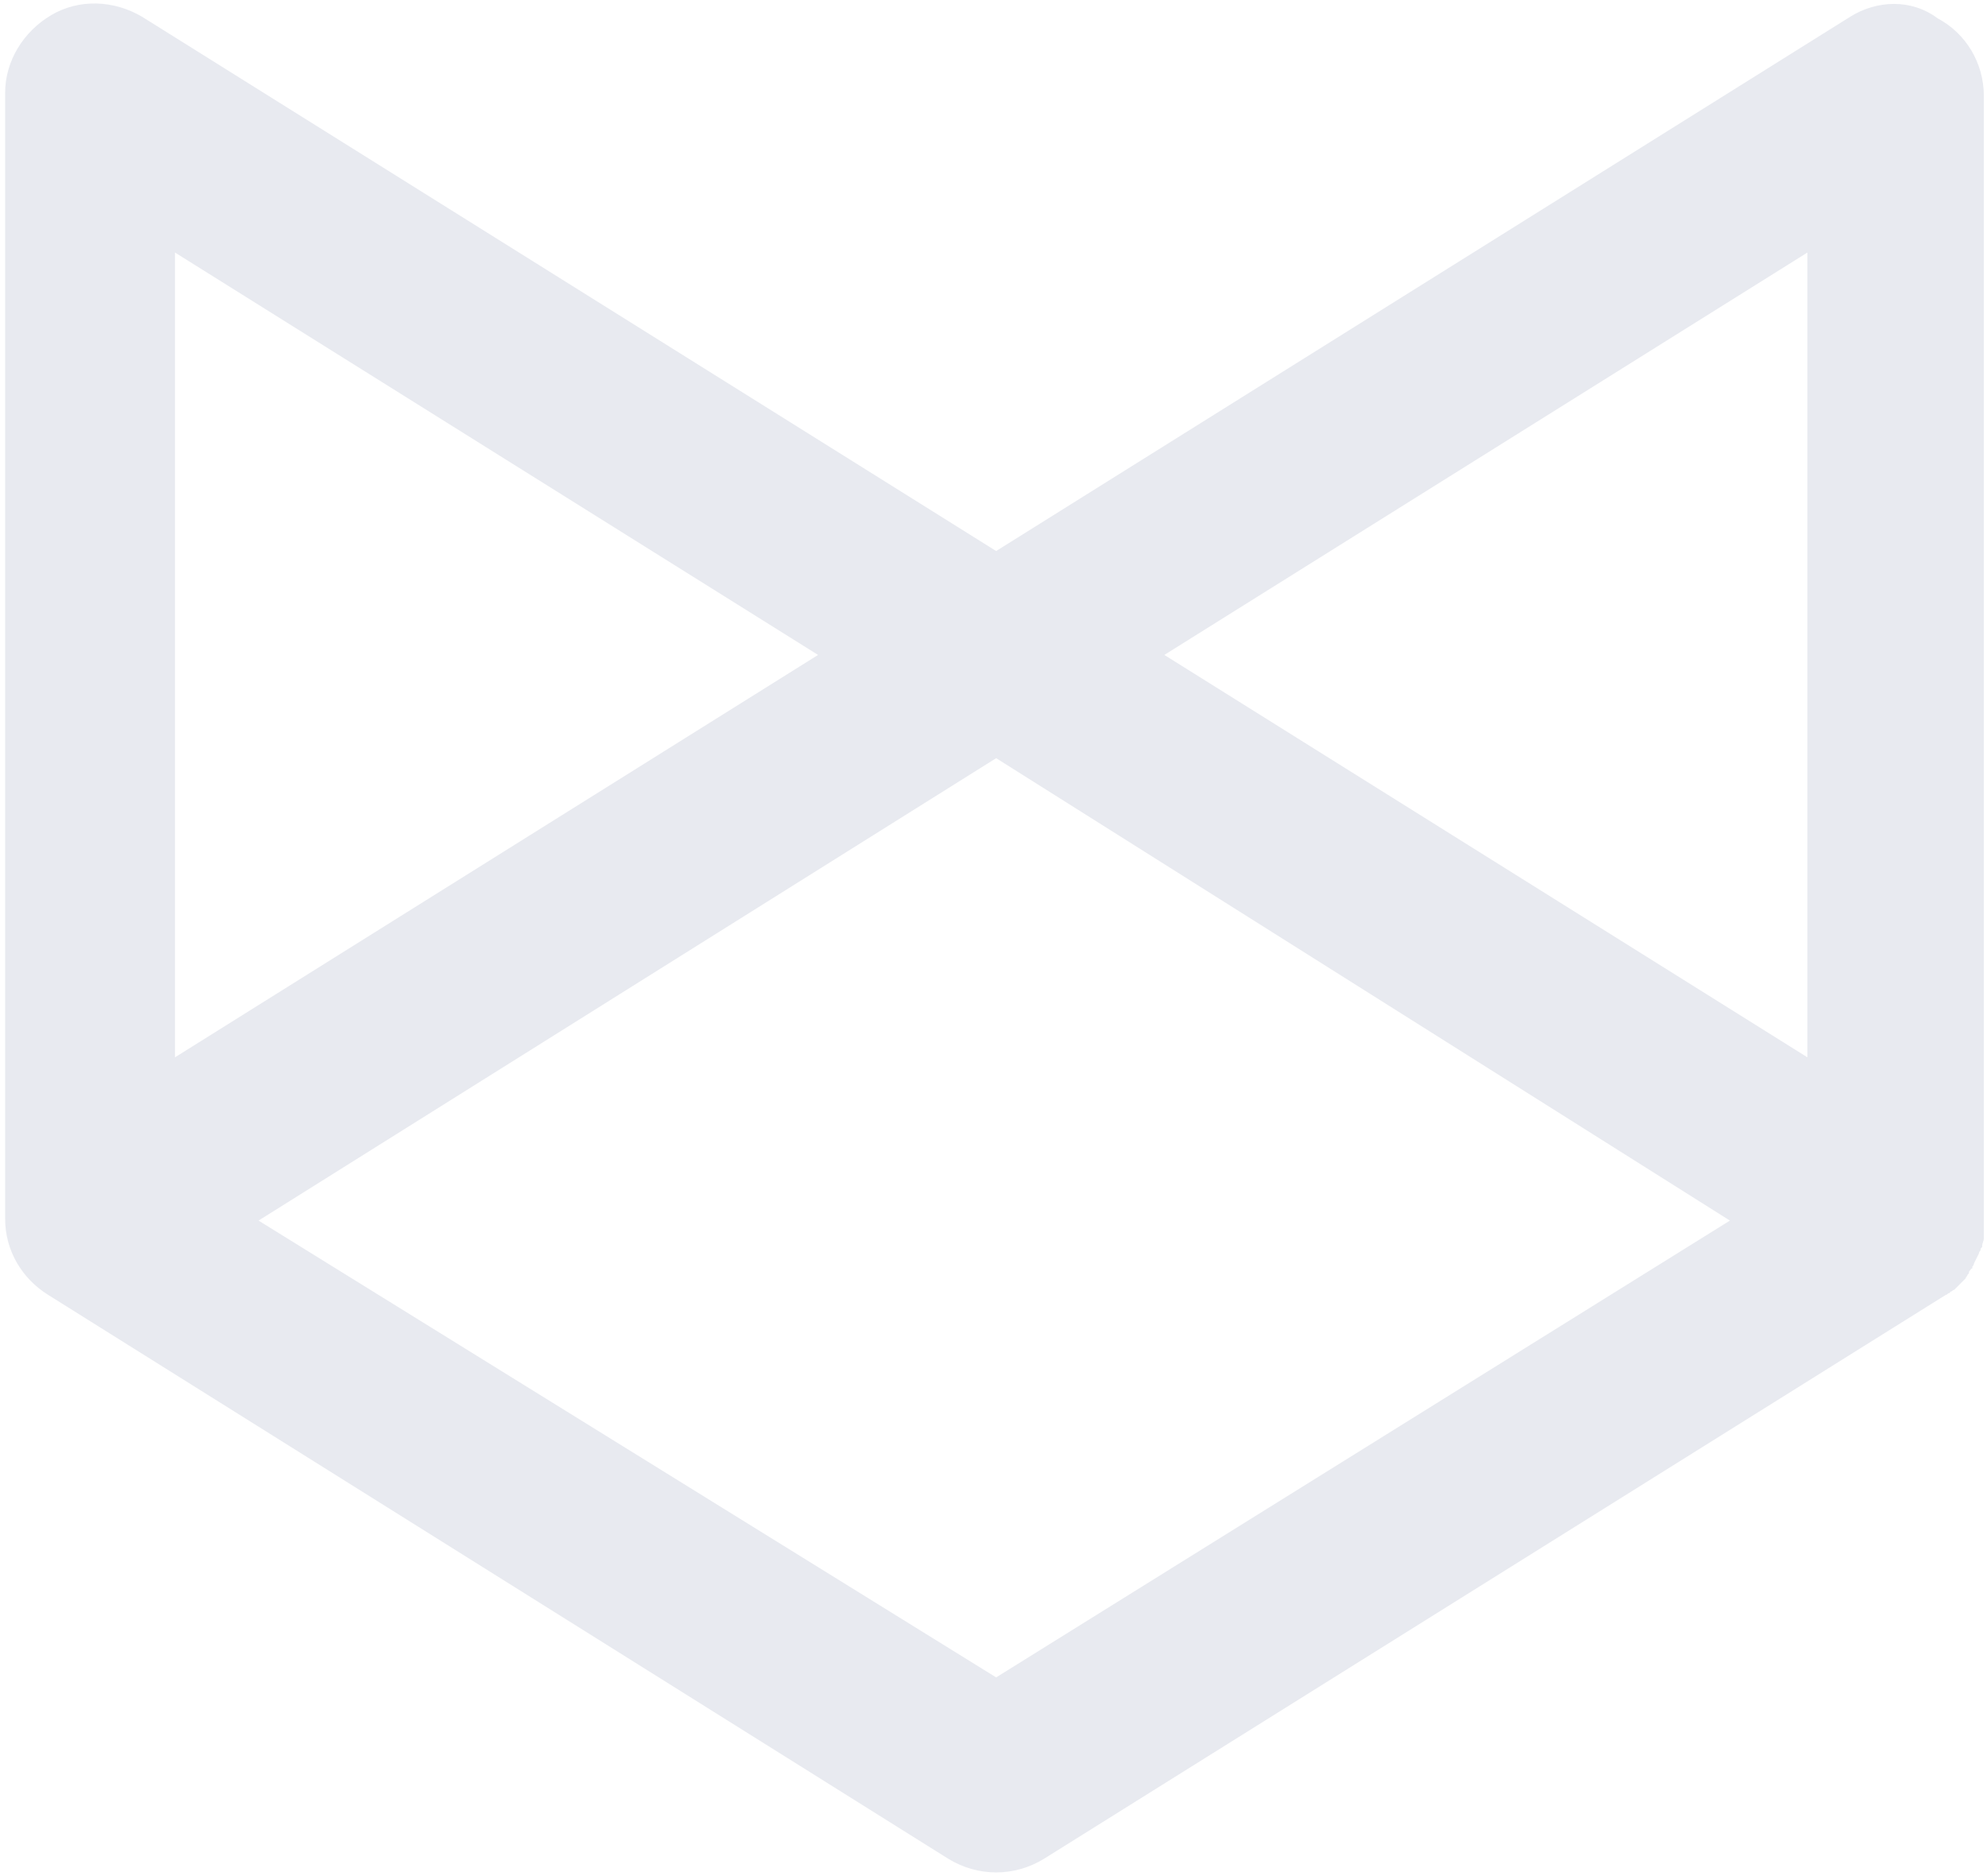
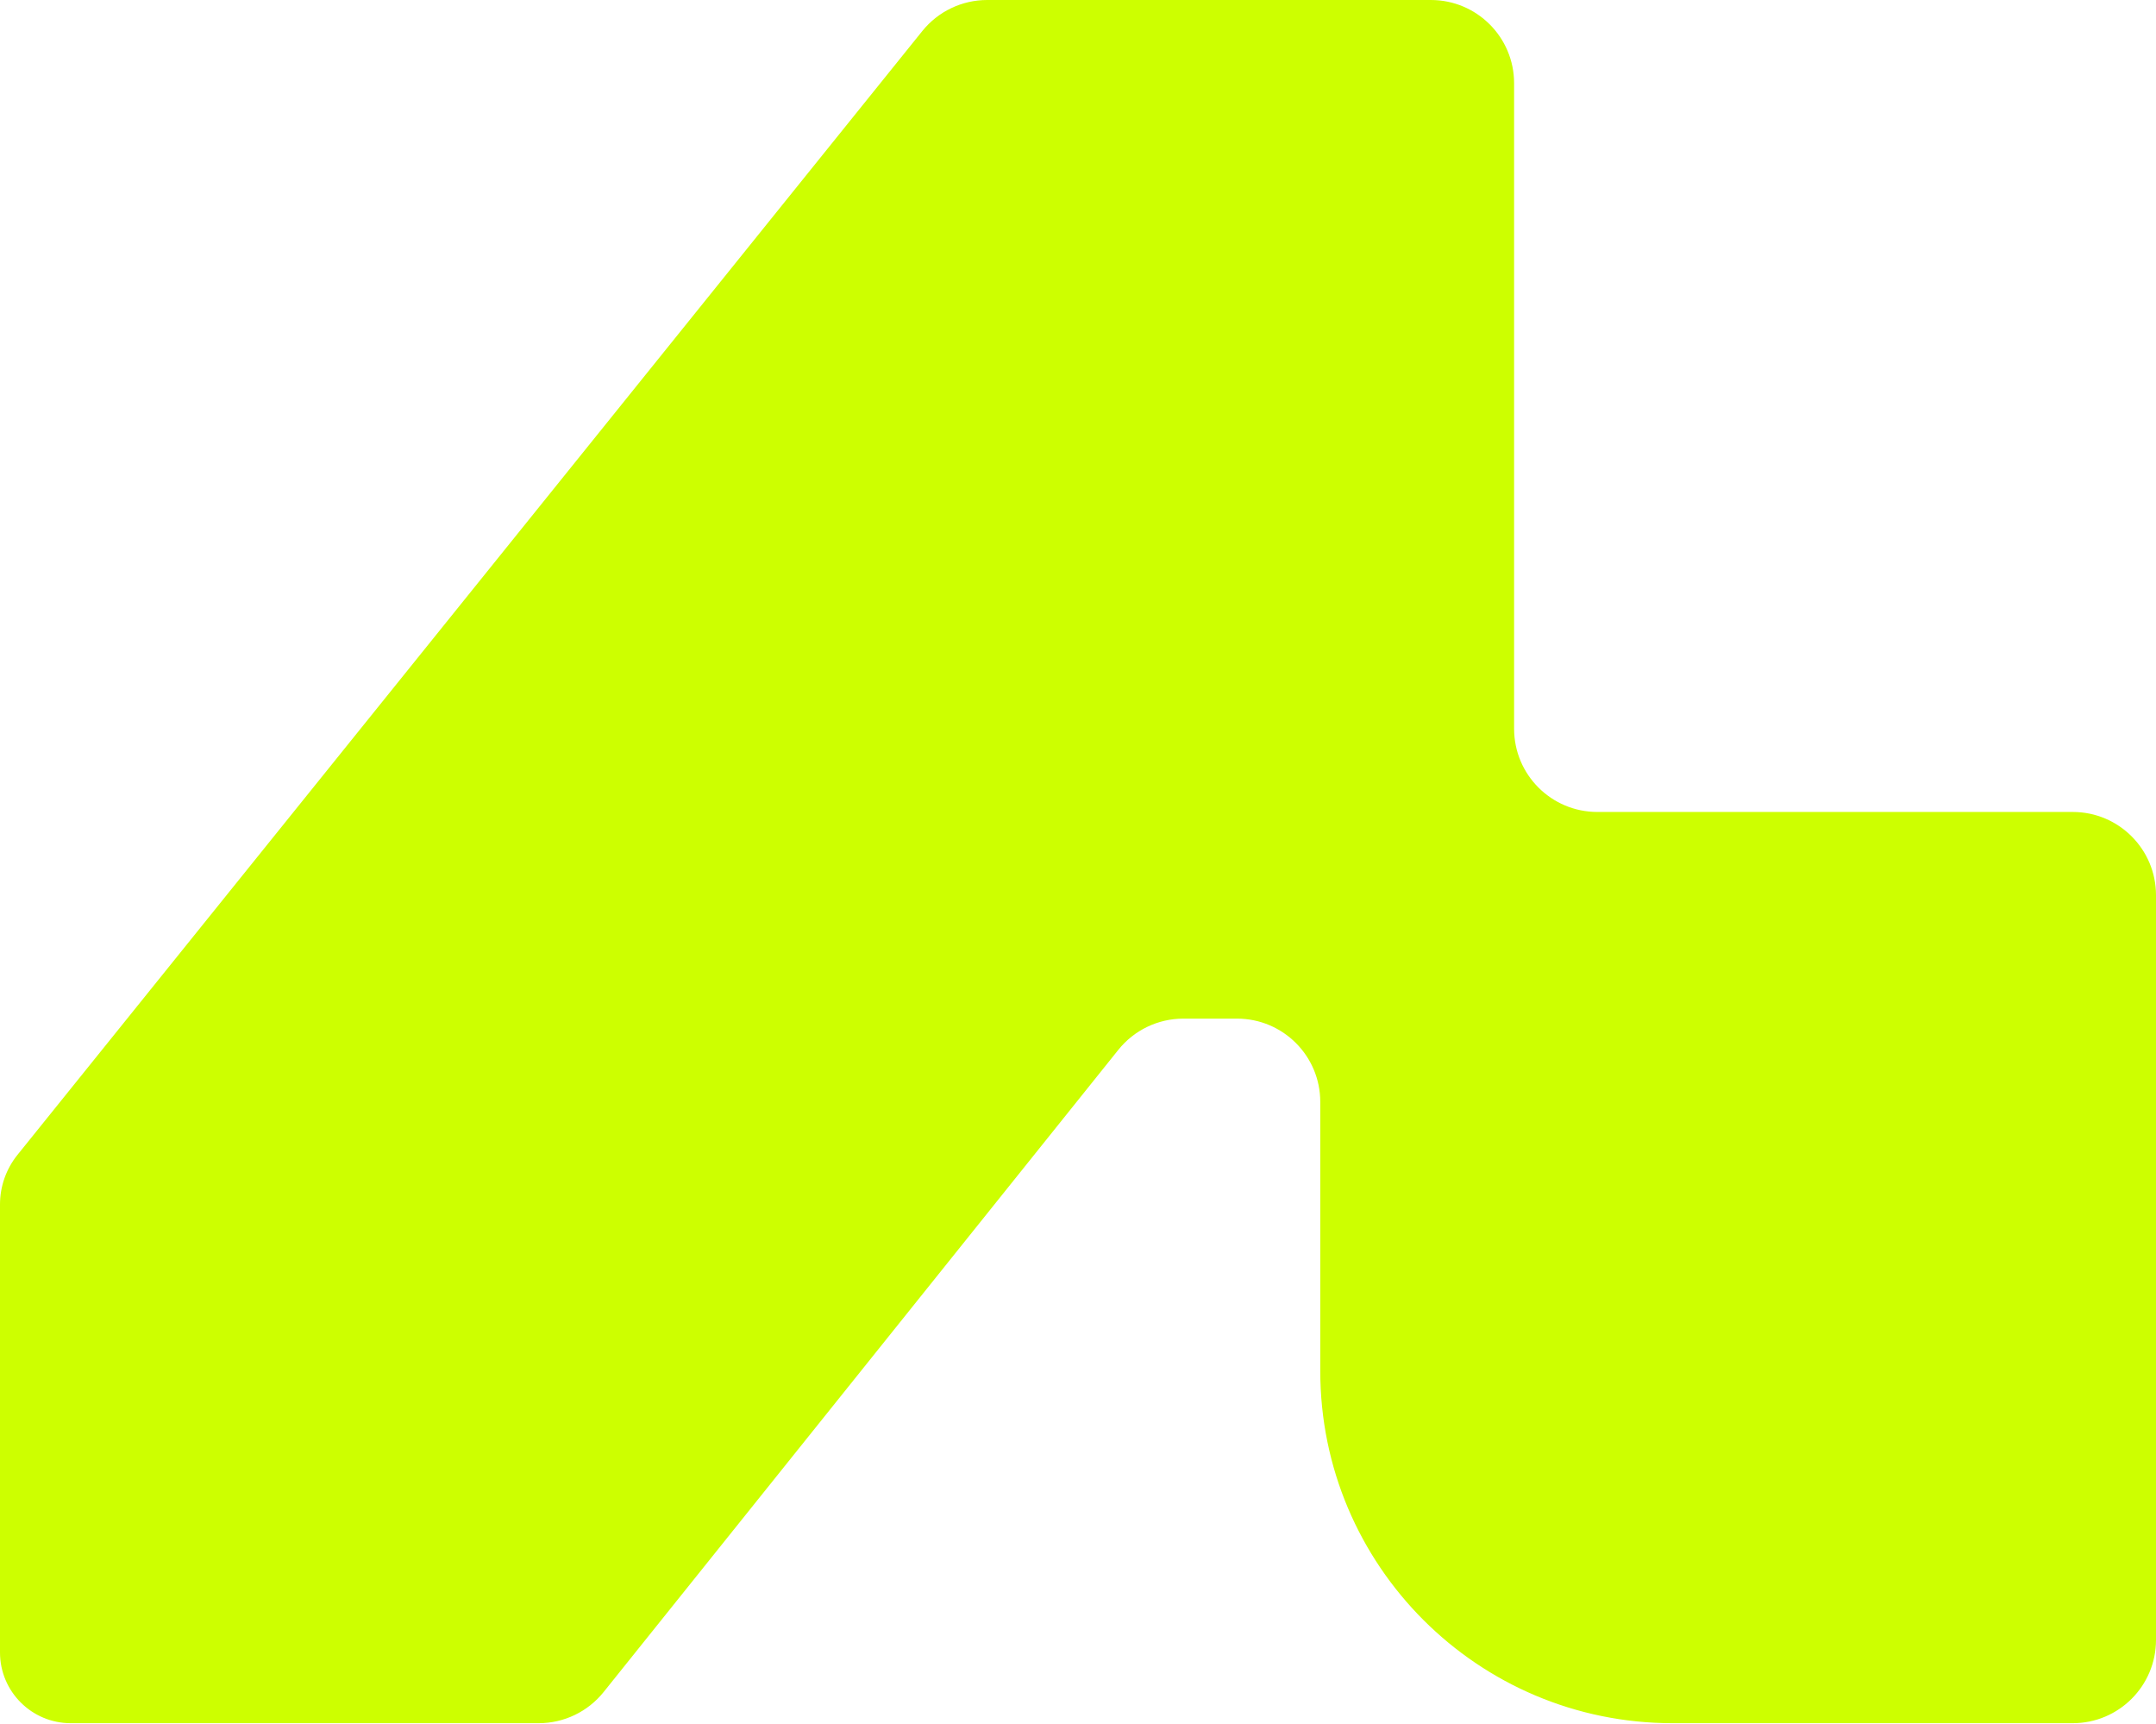
- <svg xmlns="http://www.w3.org/2000/svg" viewBox="0 0 339 320" role="img" aria-label="Kuest logo">
-   <path fill="#e8eaf0" fill-rule="evenodd" d="M236.308,394.69 L304.949,284.976 L373.591,394.69 L236.308,394.69 Z M130.532,256.281 L208.457,130.438 L287.338,256.281 L208.457,381.468 L130.532,256.281 Z M400.879,87.209 C406.224,87.209 411.288,90.303 414.101,95.086 C416.914,99.868 416.633,105.776 413.82,110.558 L322.673,256.281 L413.82,402.004 C416.633,406.505 416.914,412.413 413.538,416.914 C411.007,421.697 405.943,424.791 400.316,424.791 L205.363,424.791 C205.081,424.791 204.519,424.51 204.237,424.51 L203.956,424.51 C203.675,424.229 203.675,424.229 203.393,424.229 C203.112,423.947 202.831,423.947 202.831,423.947 L201.143,423.103 C201.143,423.103 200.862,423.103 200.58,422.822 L200.299,422.822 C200.299,422.541 200.018,422.541 199.736,422.259 C199.455,422.259 199.455,422.259 199.174,421.978 C198.892,421.978 198.892,421.697 198.611,421.697 L198.33,421.415 L196.642,419.727 C196.642,419.446 196.36,419.446 196.36,419.165 L196.079,418.884 C196.079,418.602 195.798,418.602 195.798,418.321 L99.587,264.44 C96.492,259.376 96.492,253.187 99.587,248.123 L195.798,94.523 C198.611,90.022 203.393,87.209 208.738,87.209 Z M373.591,116.185 L236.308,116.185 L304.949,225.899 L373.591,116.185 Z" transform="rotate(-90 165.17 251.5)" />
+ <svg xmlns="http://www.w3.org/2000/svg" viewBox="0 0 518 414" version="1.1">
+   <g id="Page-1" stroke="none" stroke-width="1" fill="none" fill-rule="evenodd">
+     <g id="Group" transform="translate(-241, -293)" fill="#CDFF00">
+       <path d="M478.172,293 L584.778,293 C595.823,293 604.778,301.954 604.778,313 L604.778,468.075 C604.778,479.121 613.732,488.075 624.778,488.075 L739,488.075 C750.046,488.075 759,497.029 759,508.075 L759,687 C759,698.046 750.046,707 739,707 L642.843,707 C596.099,707 558.206,669.107 558.206,622.363 L558.206,557.727 C558.206,546.681 549.252,537.727 538.206,537.727 L525.301,537.727 C519.232,537.727 513.491,540.483 509.695,545.219 L386.032,699.508 C382.236,704.244 376.495,707 370.426,707 L258,707 C248.611,707 241,699.389 241,690 L241,582.369 C241,578.034 242.482,573.83 245.201,570.453 L462.594,300.457 C466.391,295.742 472.118,293 478.172,293 Z" id="Rectangle" />
+     </g>
+   </g>
</svg>
